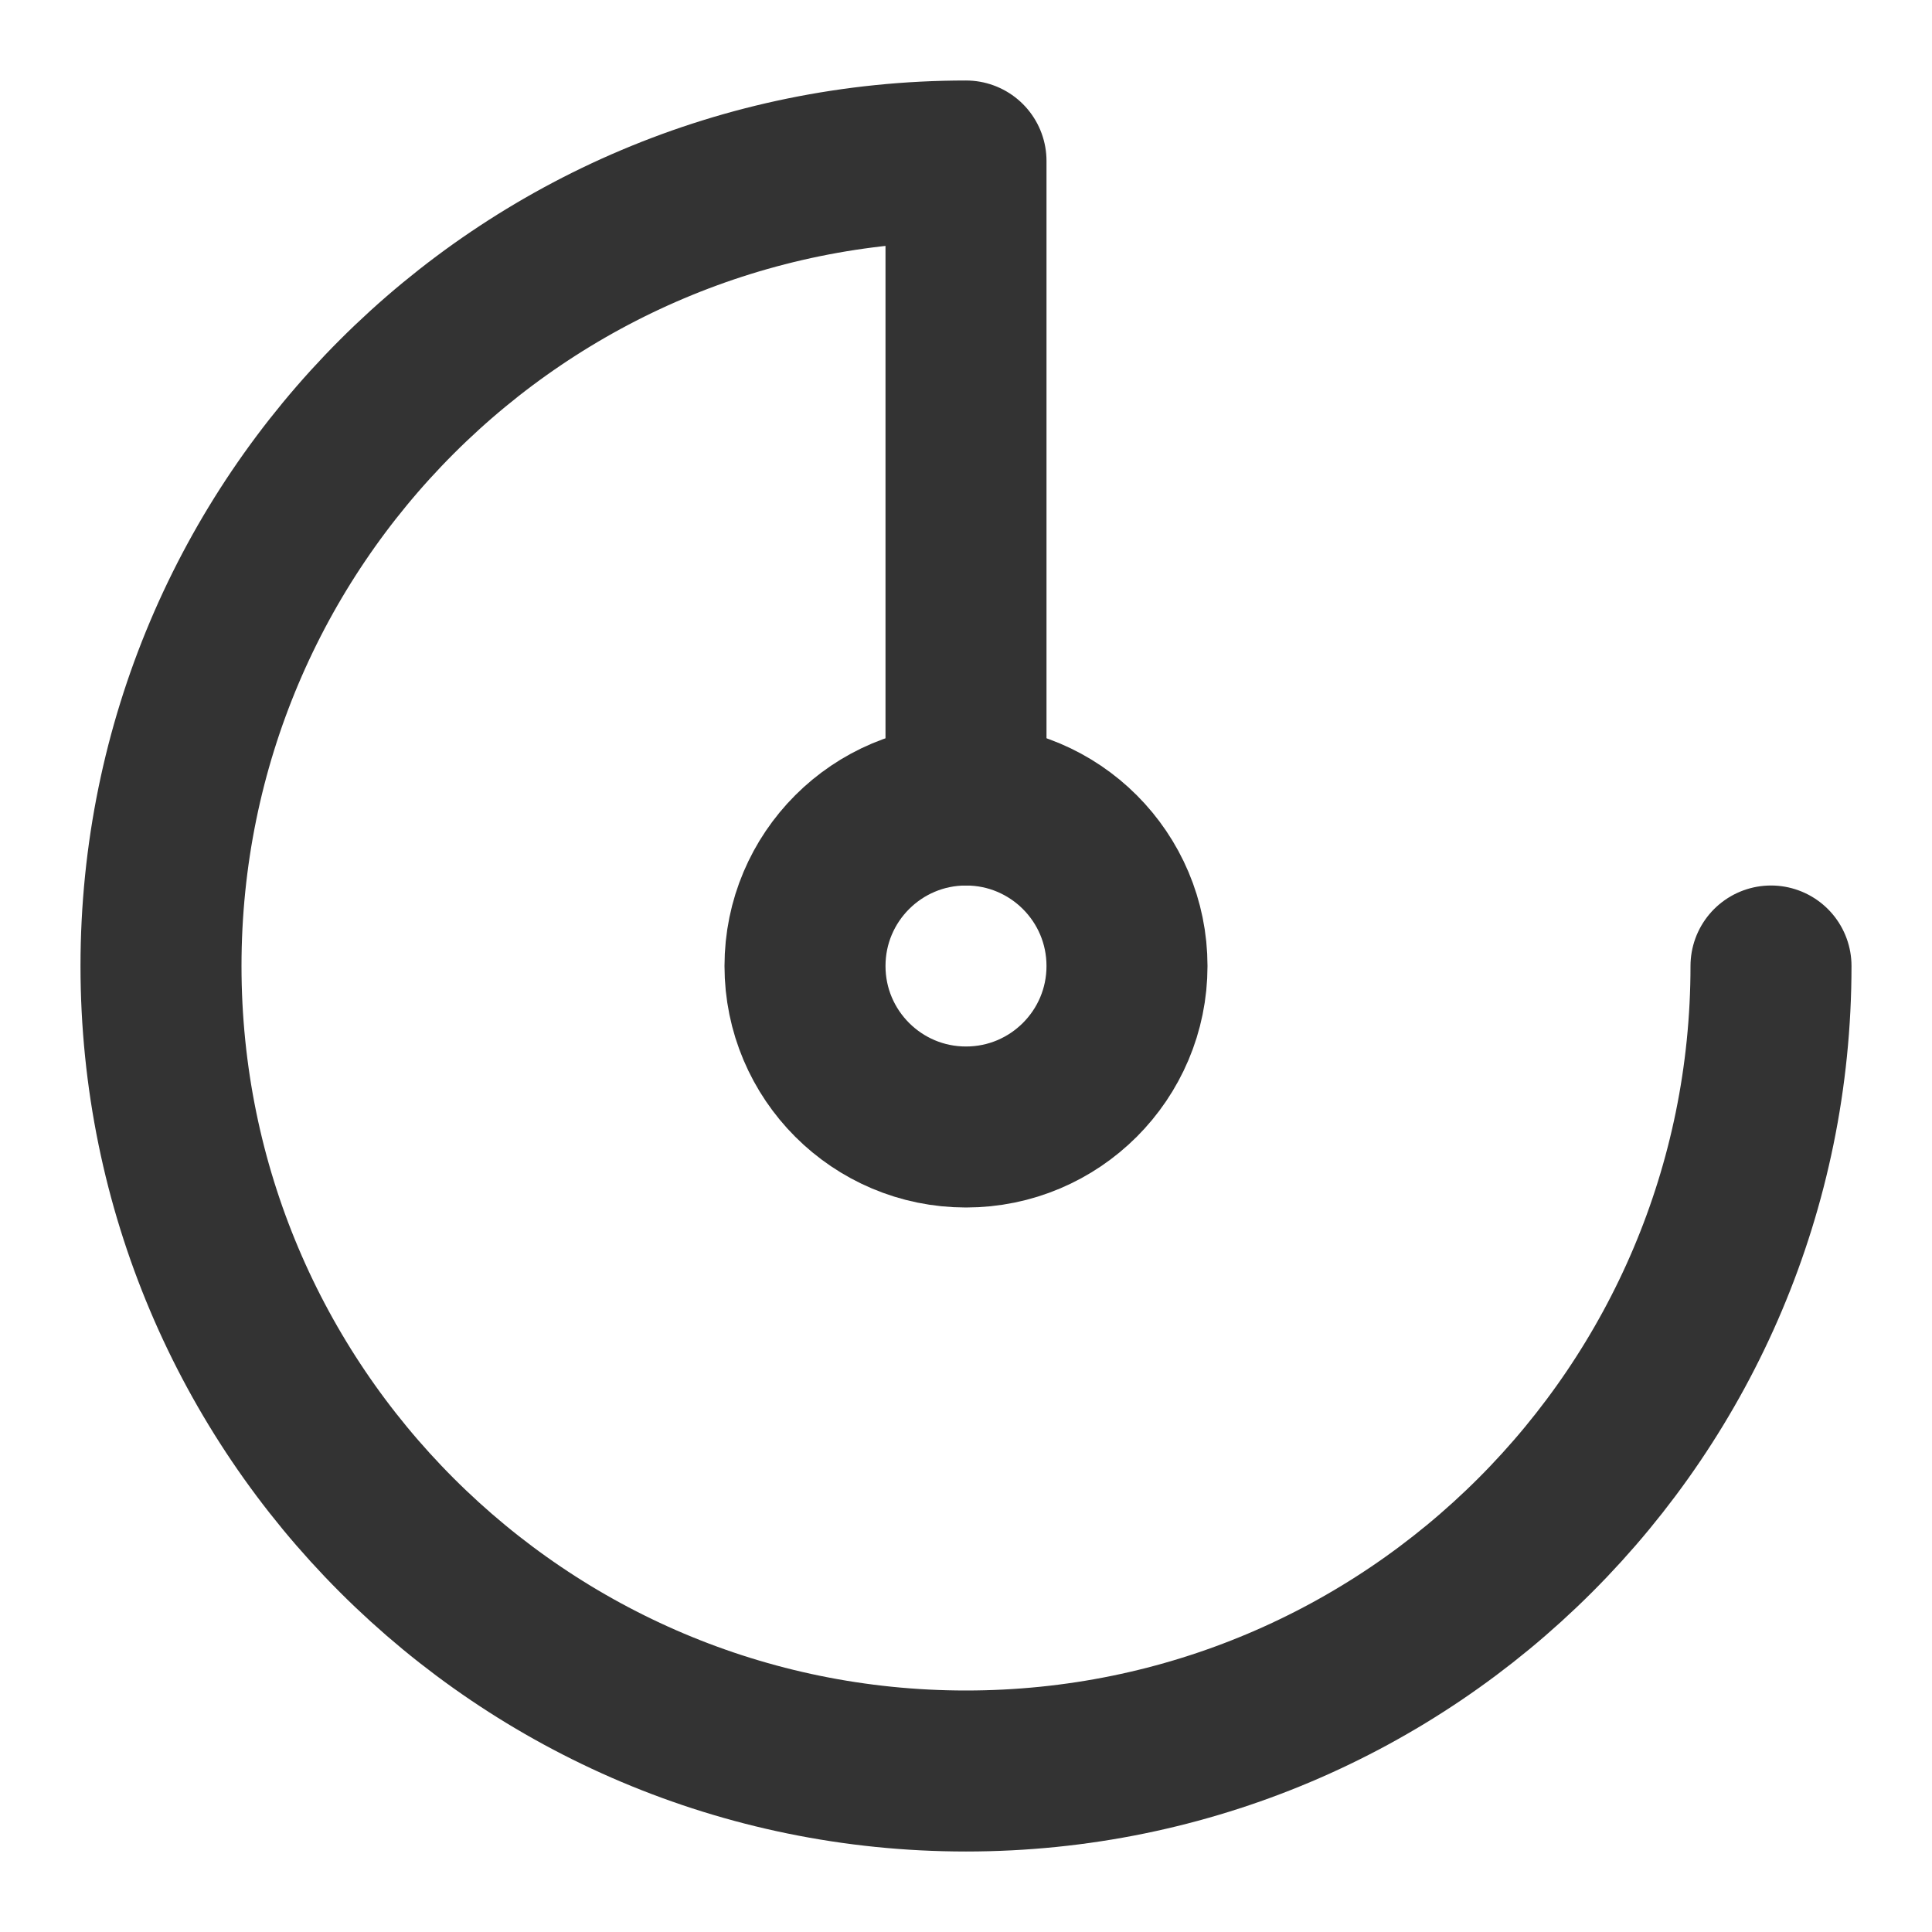
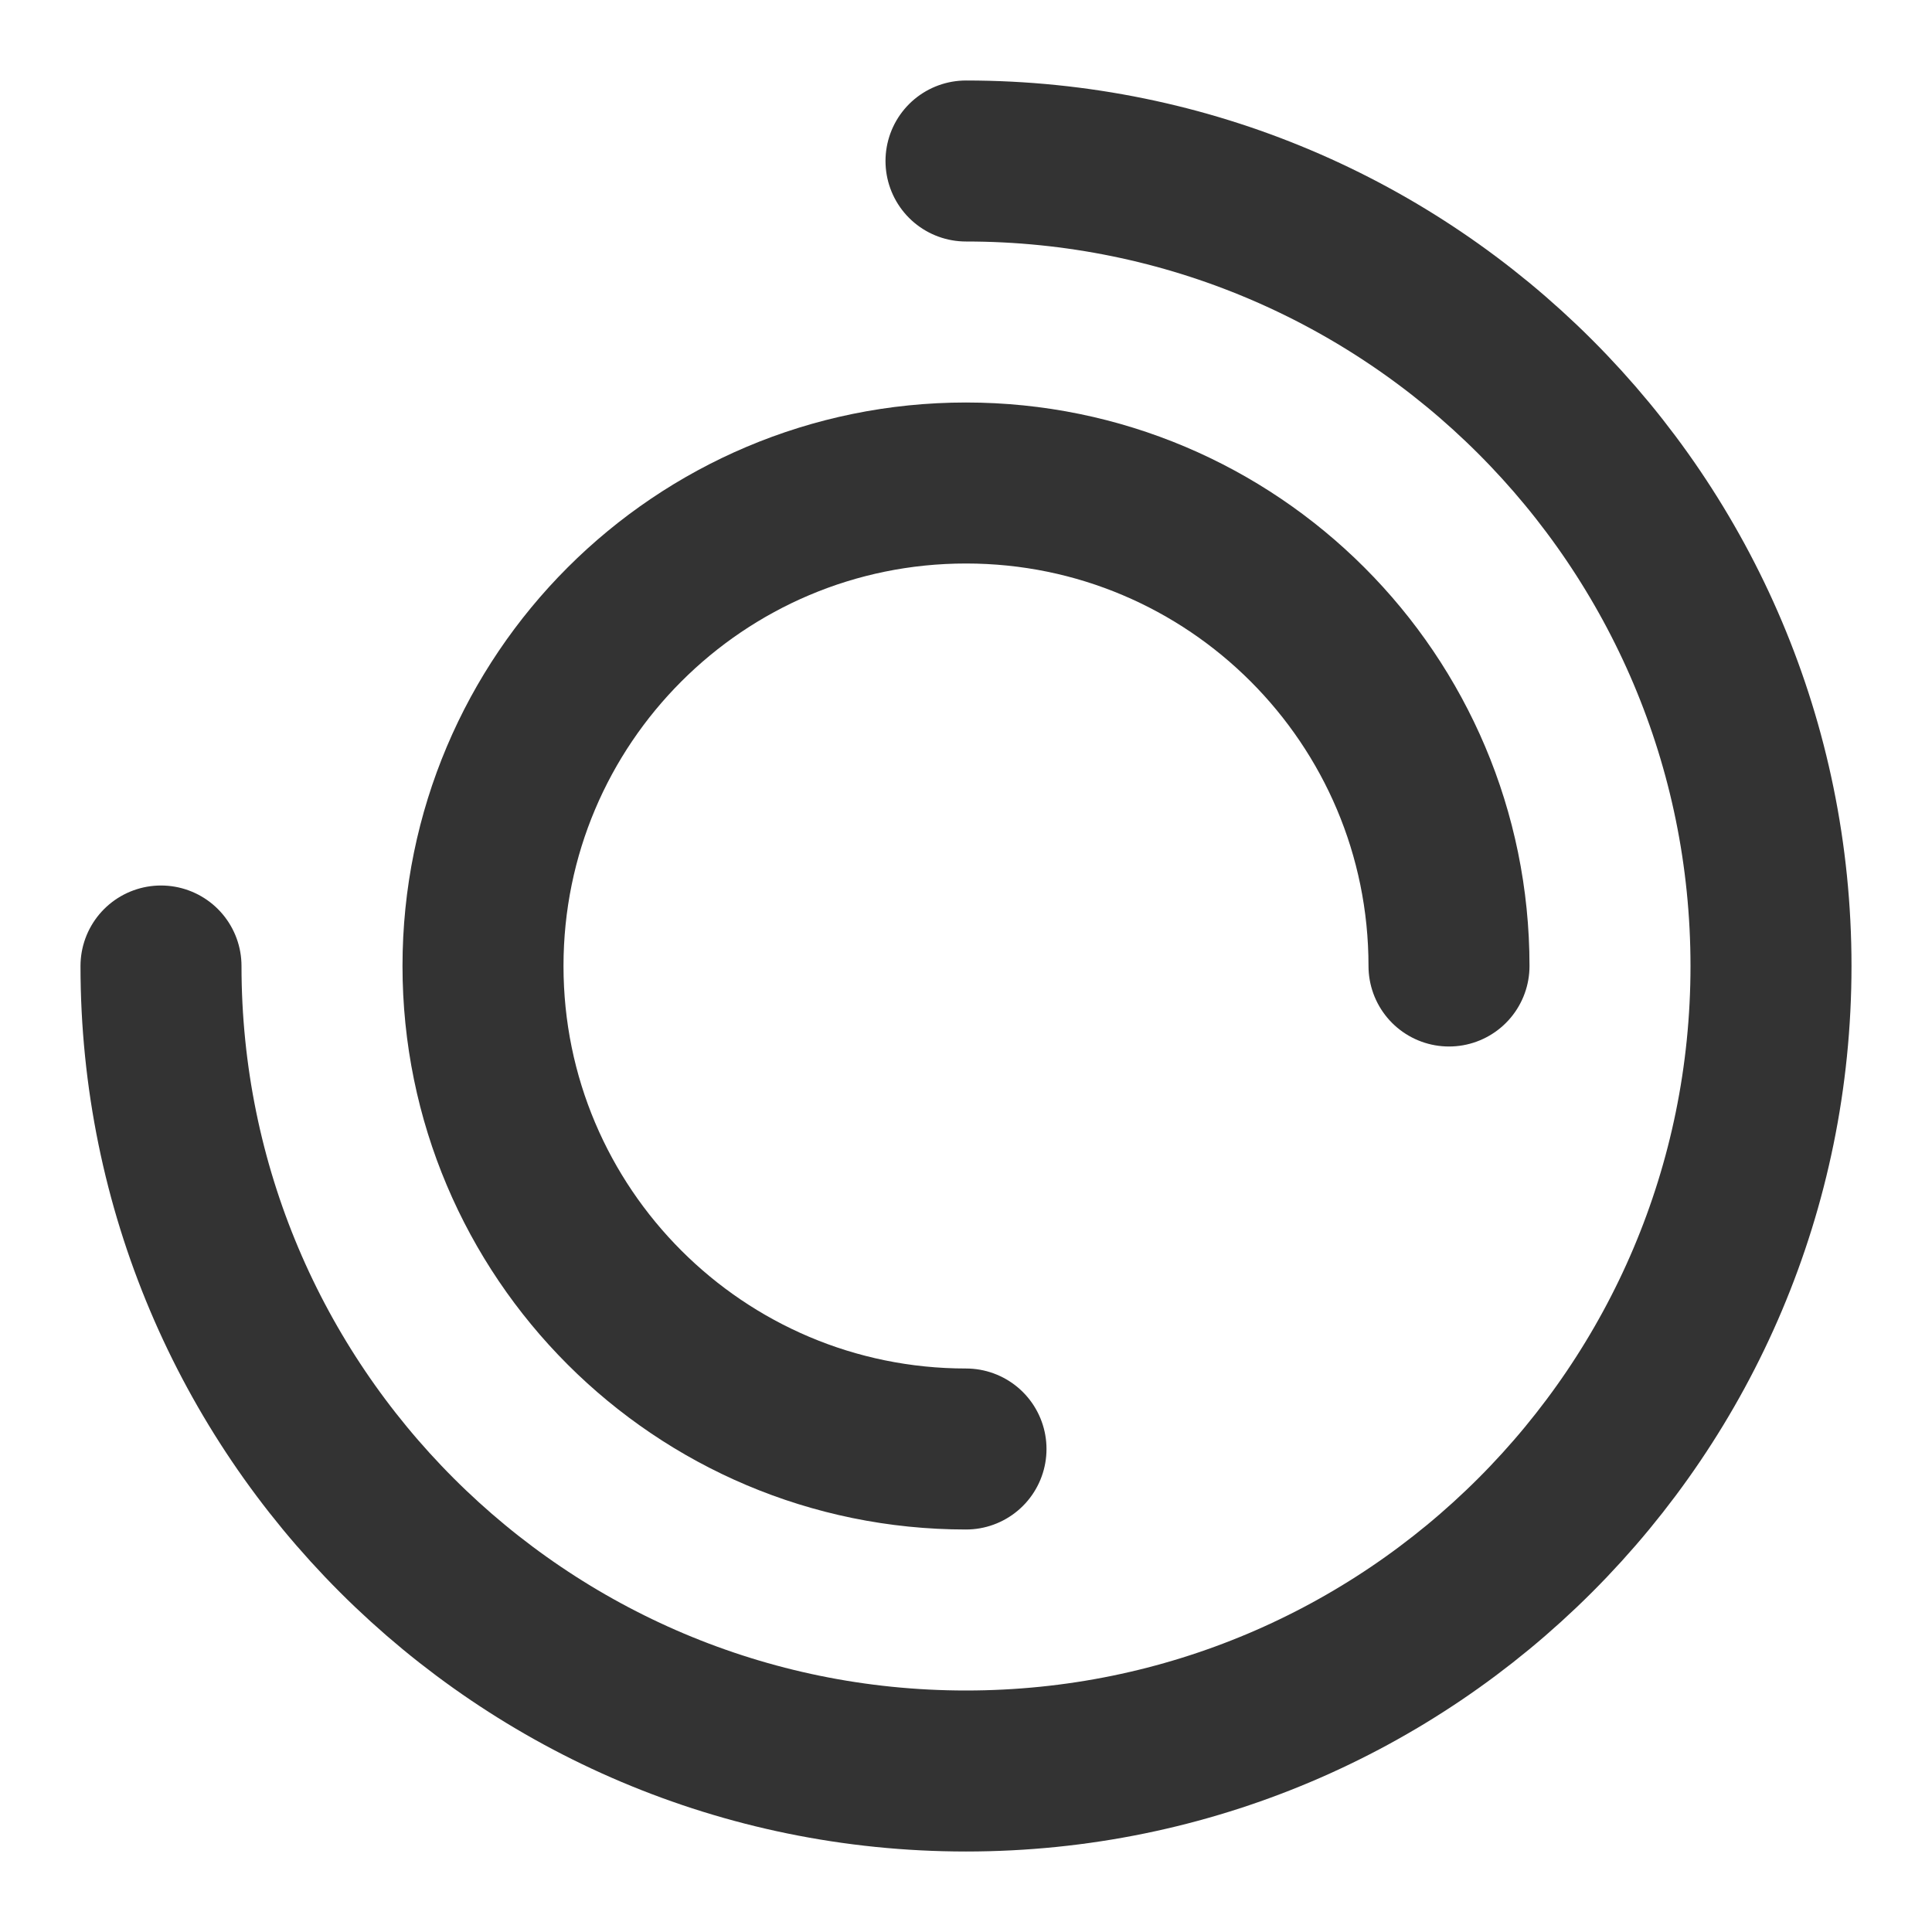
<svg xmlns="http://www.w3.org/2000/svg" width="24" height="24" viewBox="0 0 48 48" fill="none">
-   <path d="M24 20V4C12.954 4 4 12.954 4 24C4 35.046 12.954 44 24 44C35.046 44 44 35.046 44 24" stroke="#333" stroke-width="4" stroke-linecap="round" stroke-linejoin="round" />
-   <path fill-rule="evenodd" clip-rule="evenodd" d="M24 28C26.209 28 28 26.209 28 24C28 21.791 26.209 20 24 20C21.791 20 20 21.791 20 24C20 26.209 21.791 28 24 28Z" fill="none" stroke="#333" stroke-width="4" stroke-linecap="round" stroke-linejoin="round" />
+   <path d="M4 24C4 35.046 12.954 44 24 44V44C35.046 44 44 35.046 44 24C44 12.954 35.046 4 24 4" stroke="#333" stroke-width="4" stroke-linecap="round" stroke-linejoin="round" />
+   <path d="M36 24C36 17.373 30.627 12 24 12C17.373 12 12 17.373 12 24C12 30.627 17.373 36 24 36V36" stroke="#333" stroke-width="4" stroke-linecap="round" stroke-linejoin="round" />
</svg>
